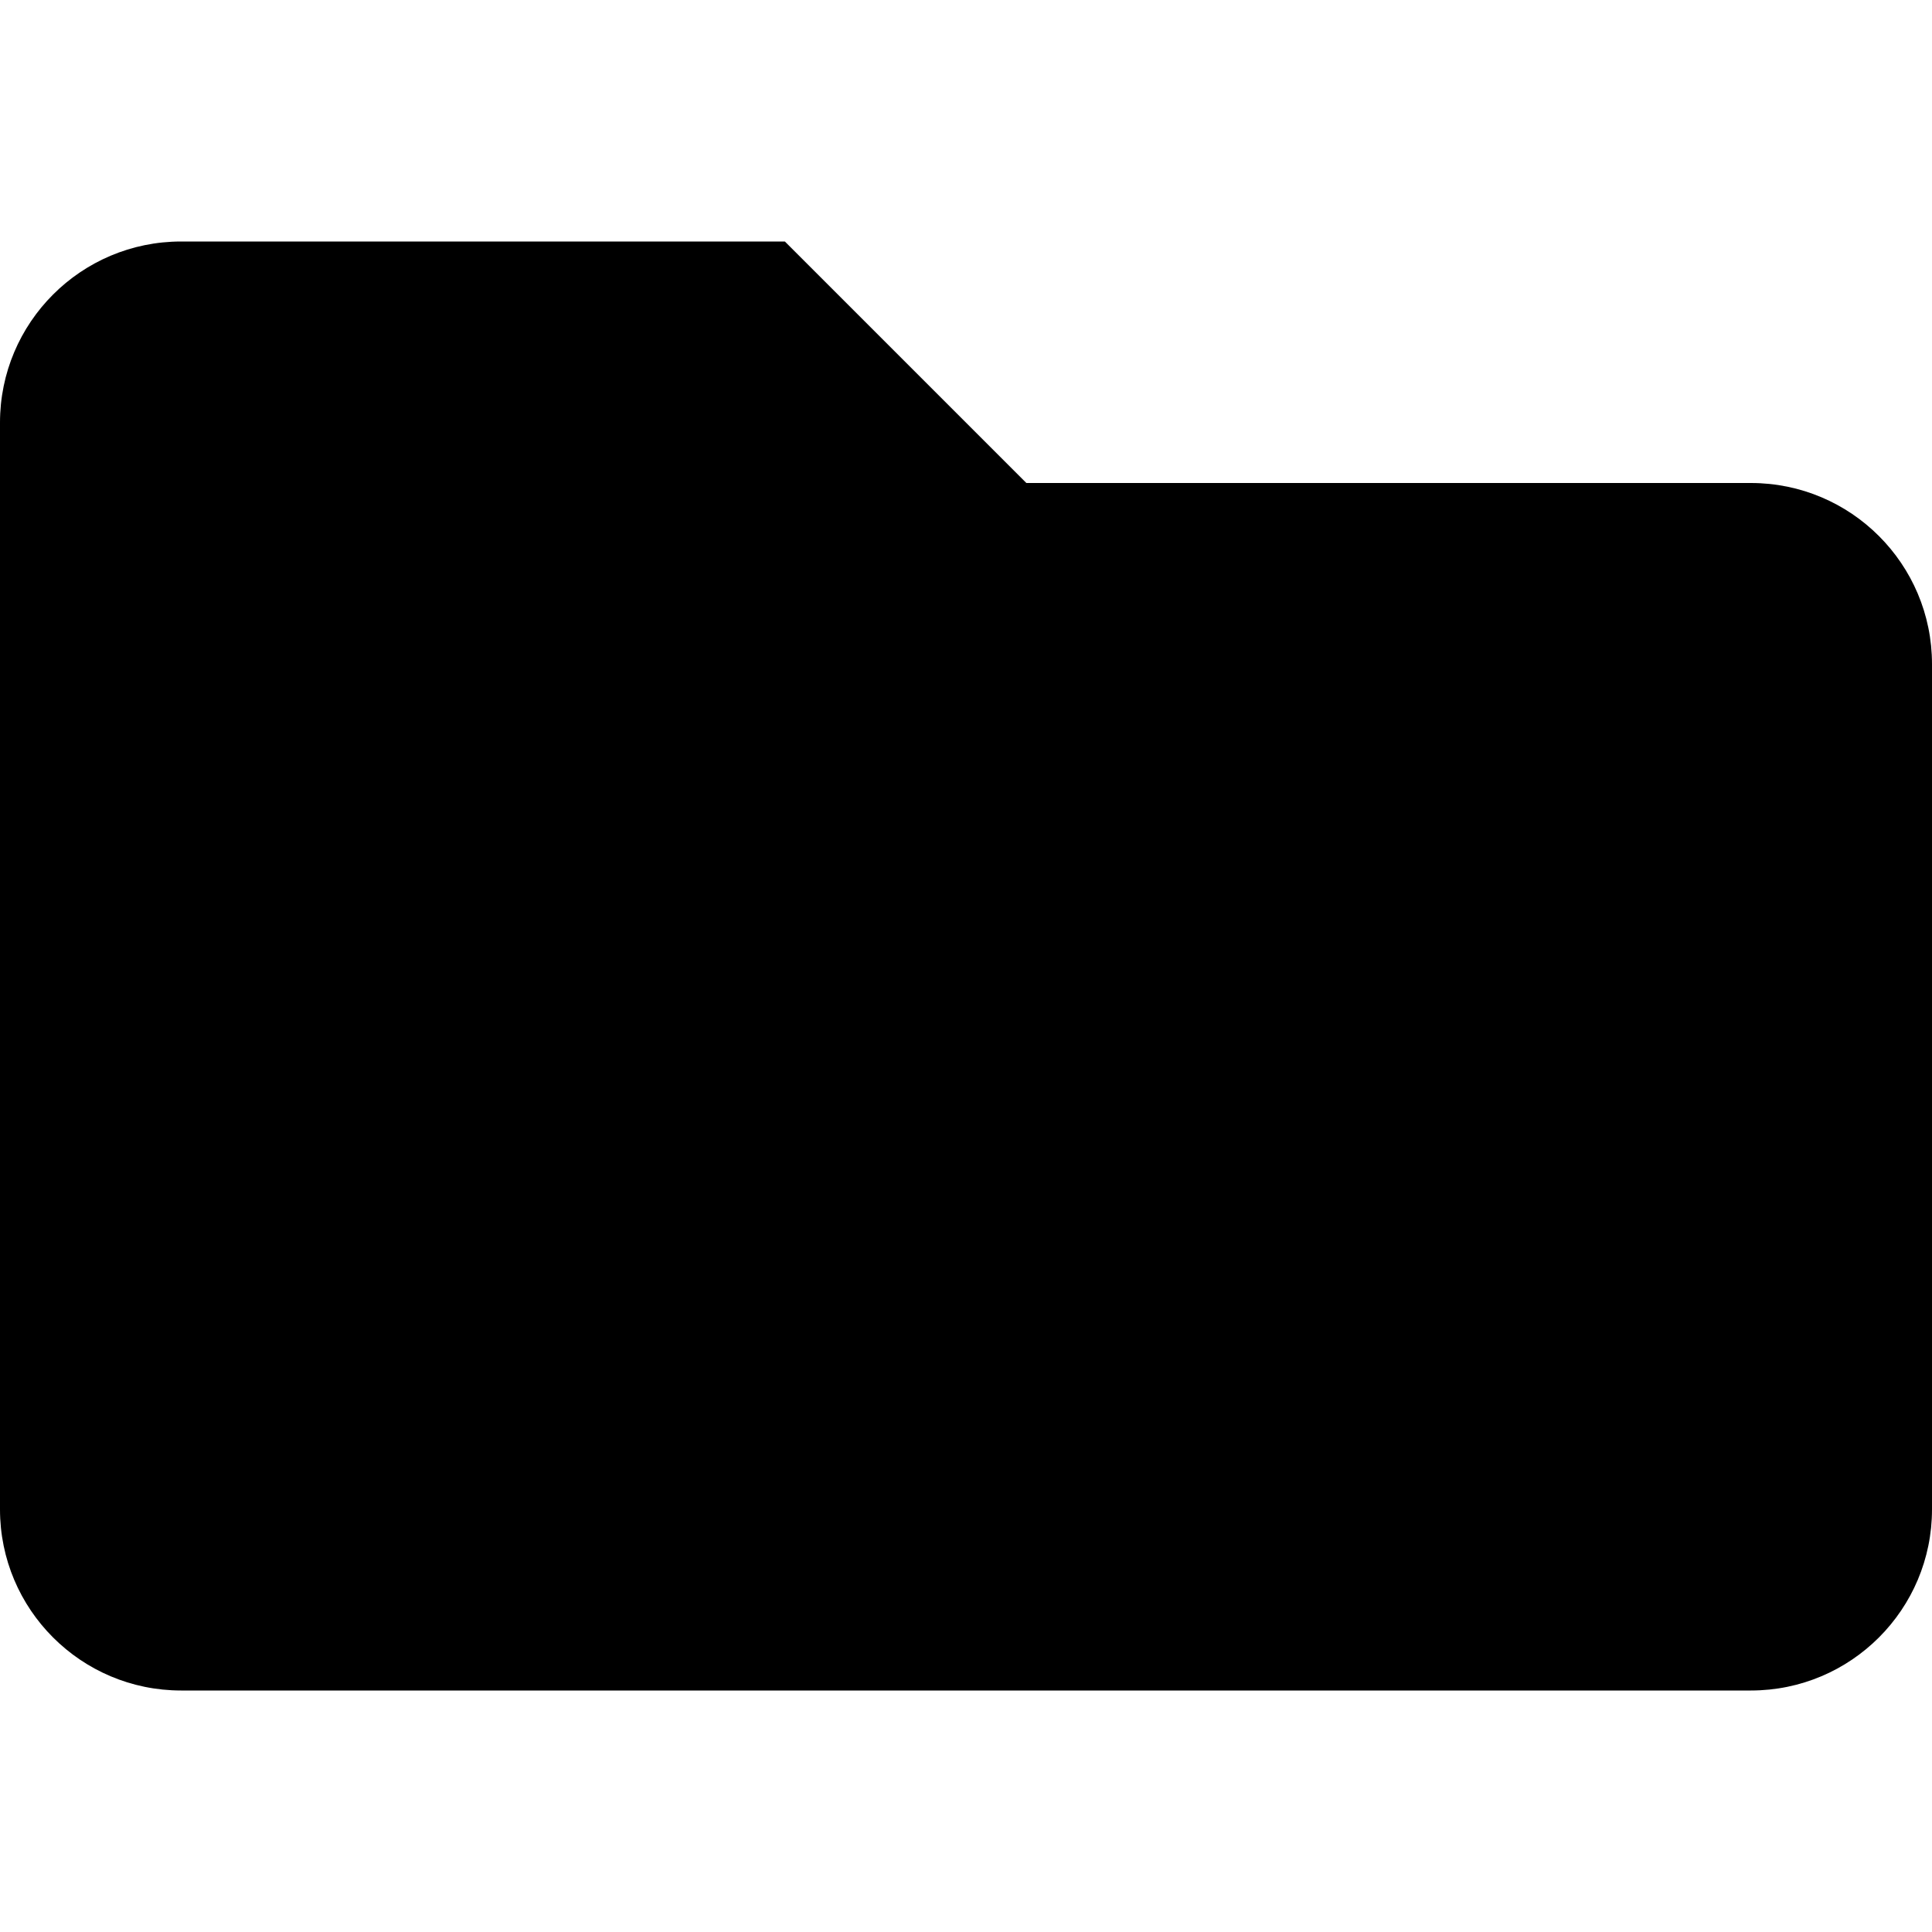
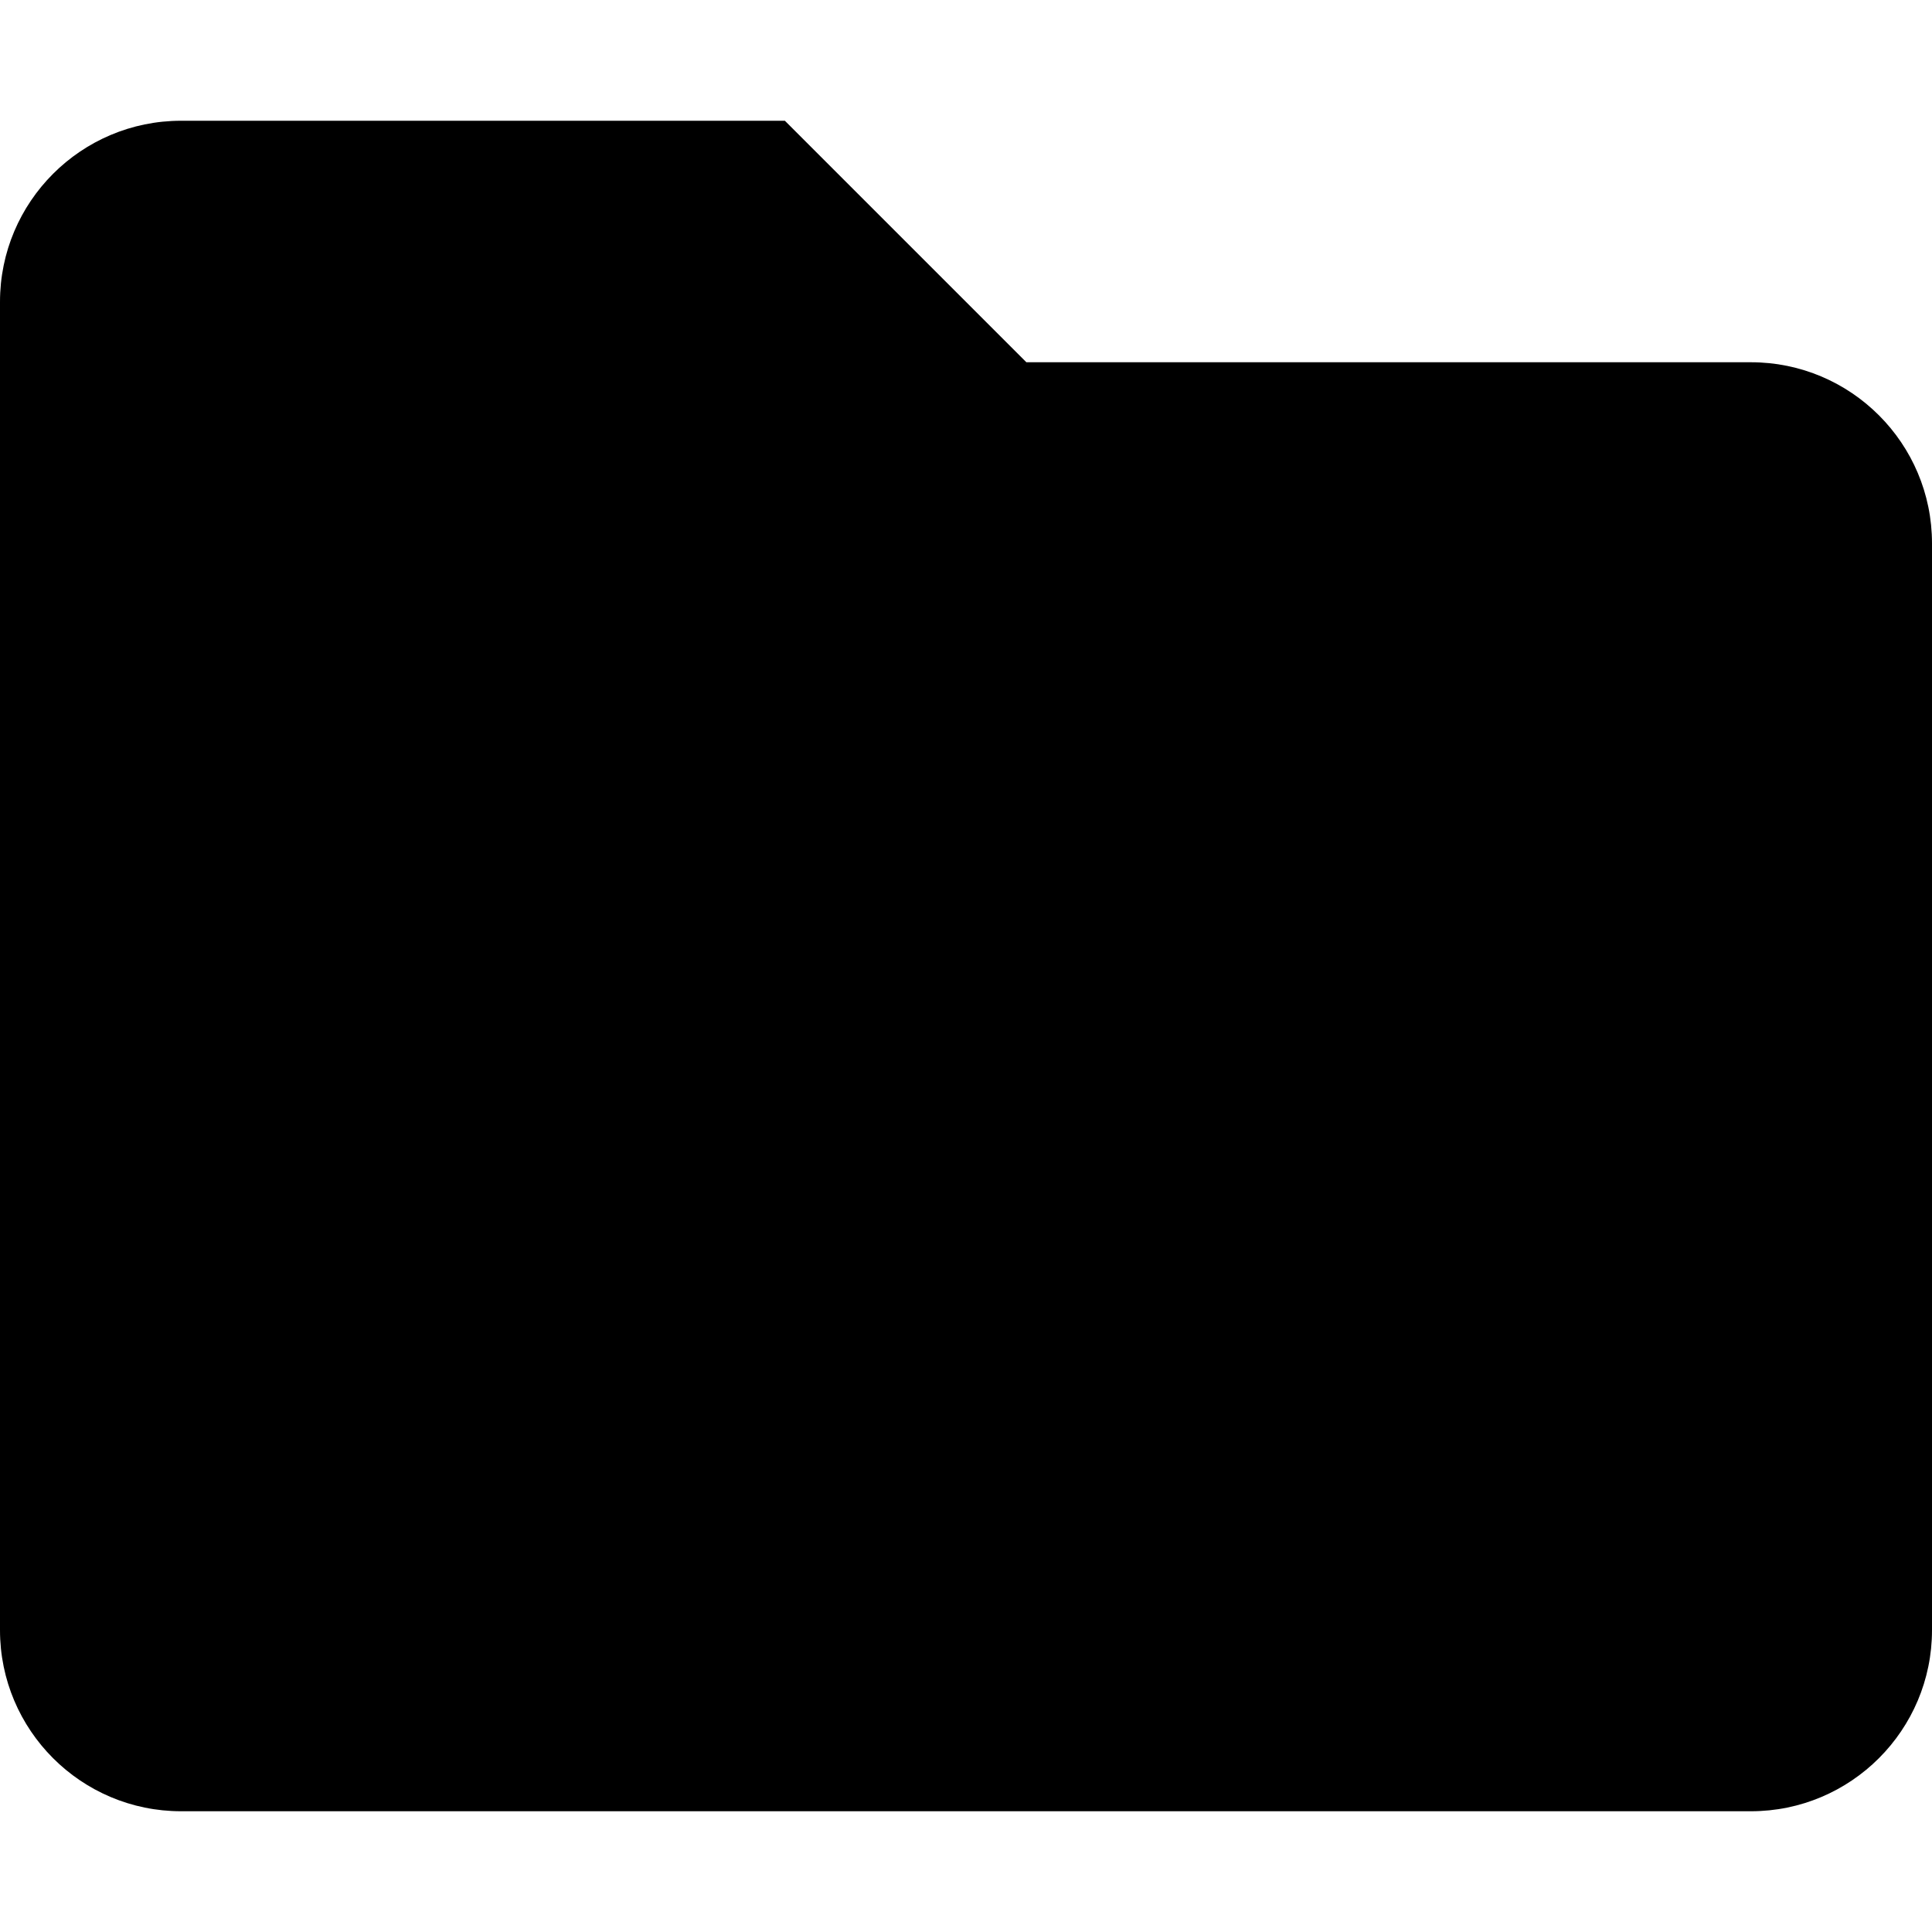
<svg xmlns="http://www.w3.org/2000/svg" viewBox="0 0 512 512">
-   <path d="M464 128H272l-64-64H48C21.49 64 0 85.49 0 112v288c0 26.51 21.49 48 48 48h416c26.51 0 48-21.49 48-48V176c0-26.51-21.49-48-48-48z" />
+   <path d="M512 144v288c0 26.5-21.5 48-48 48h-416C21.5 480 0 458.5 0 432v-352C0 53.5 21.5 32 48 32h160l64 64h192C490.5 96 512 117.5 512 144z" />
</svg>
